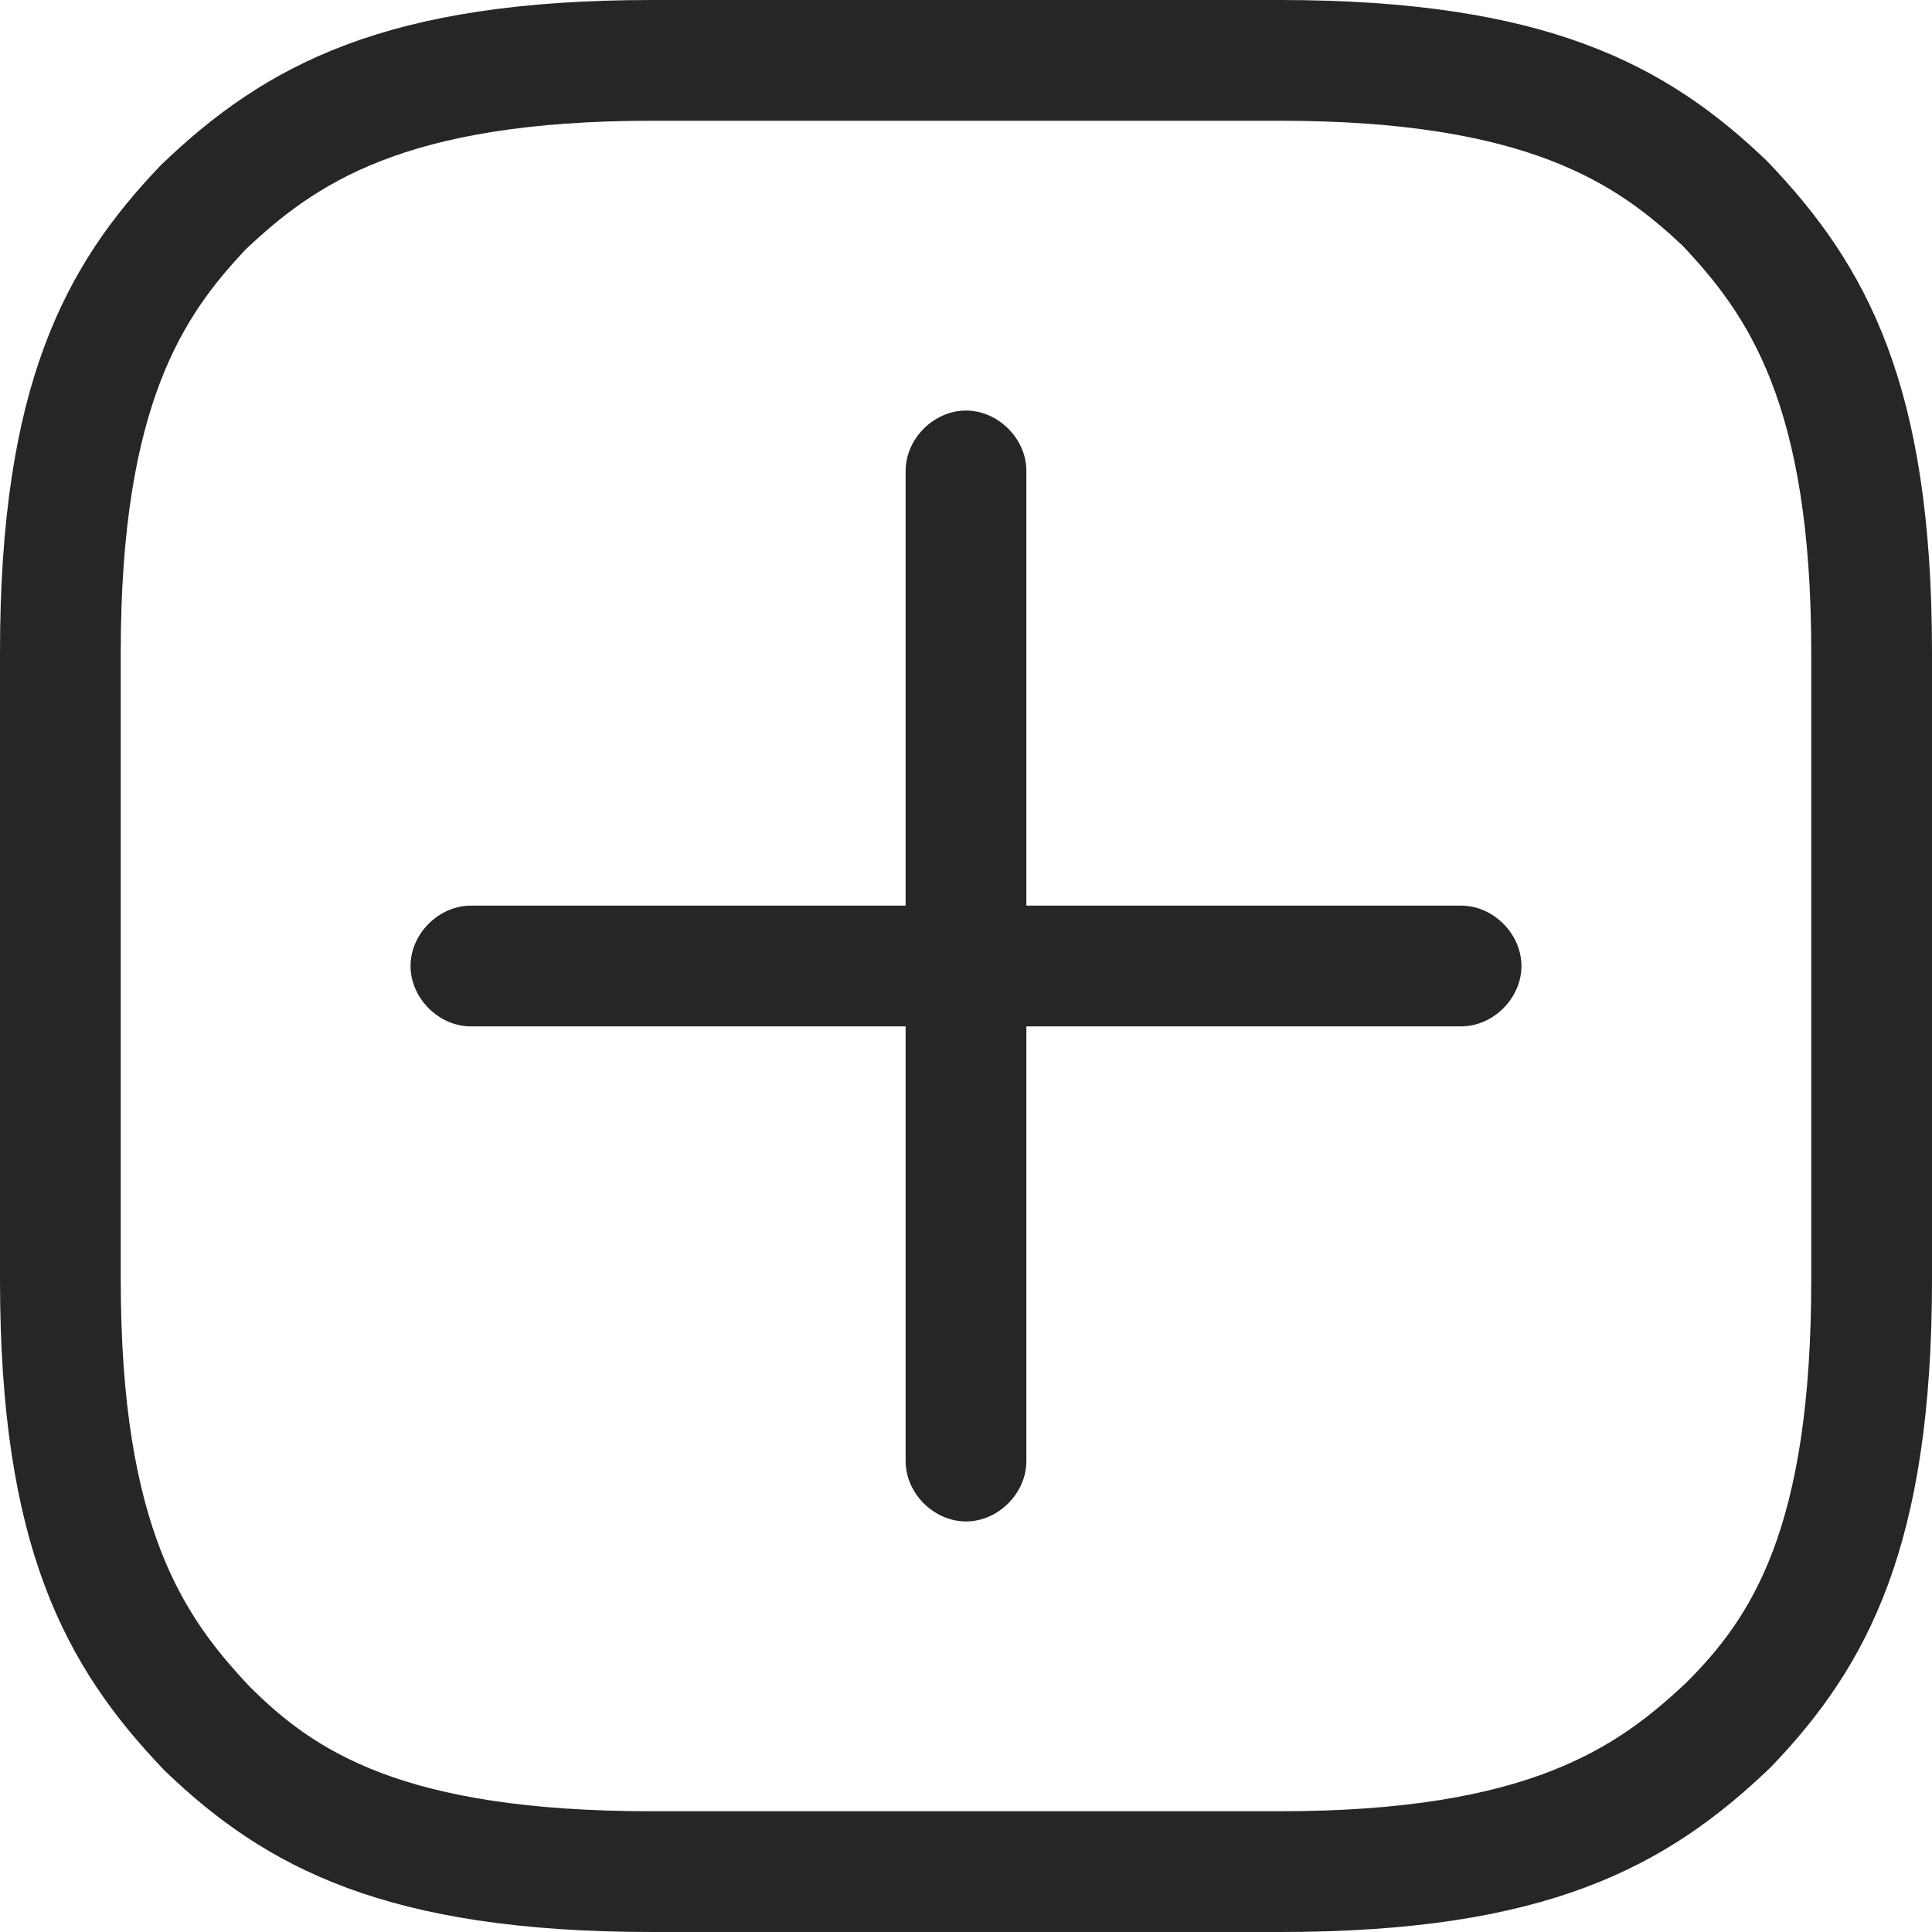
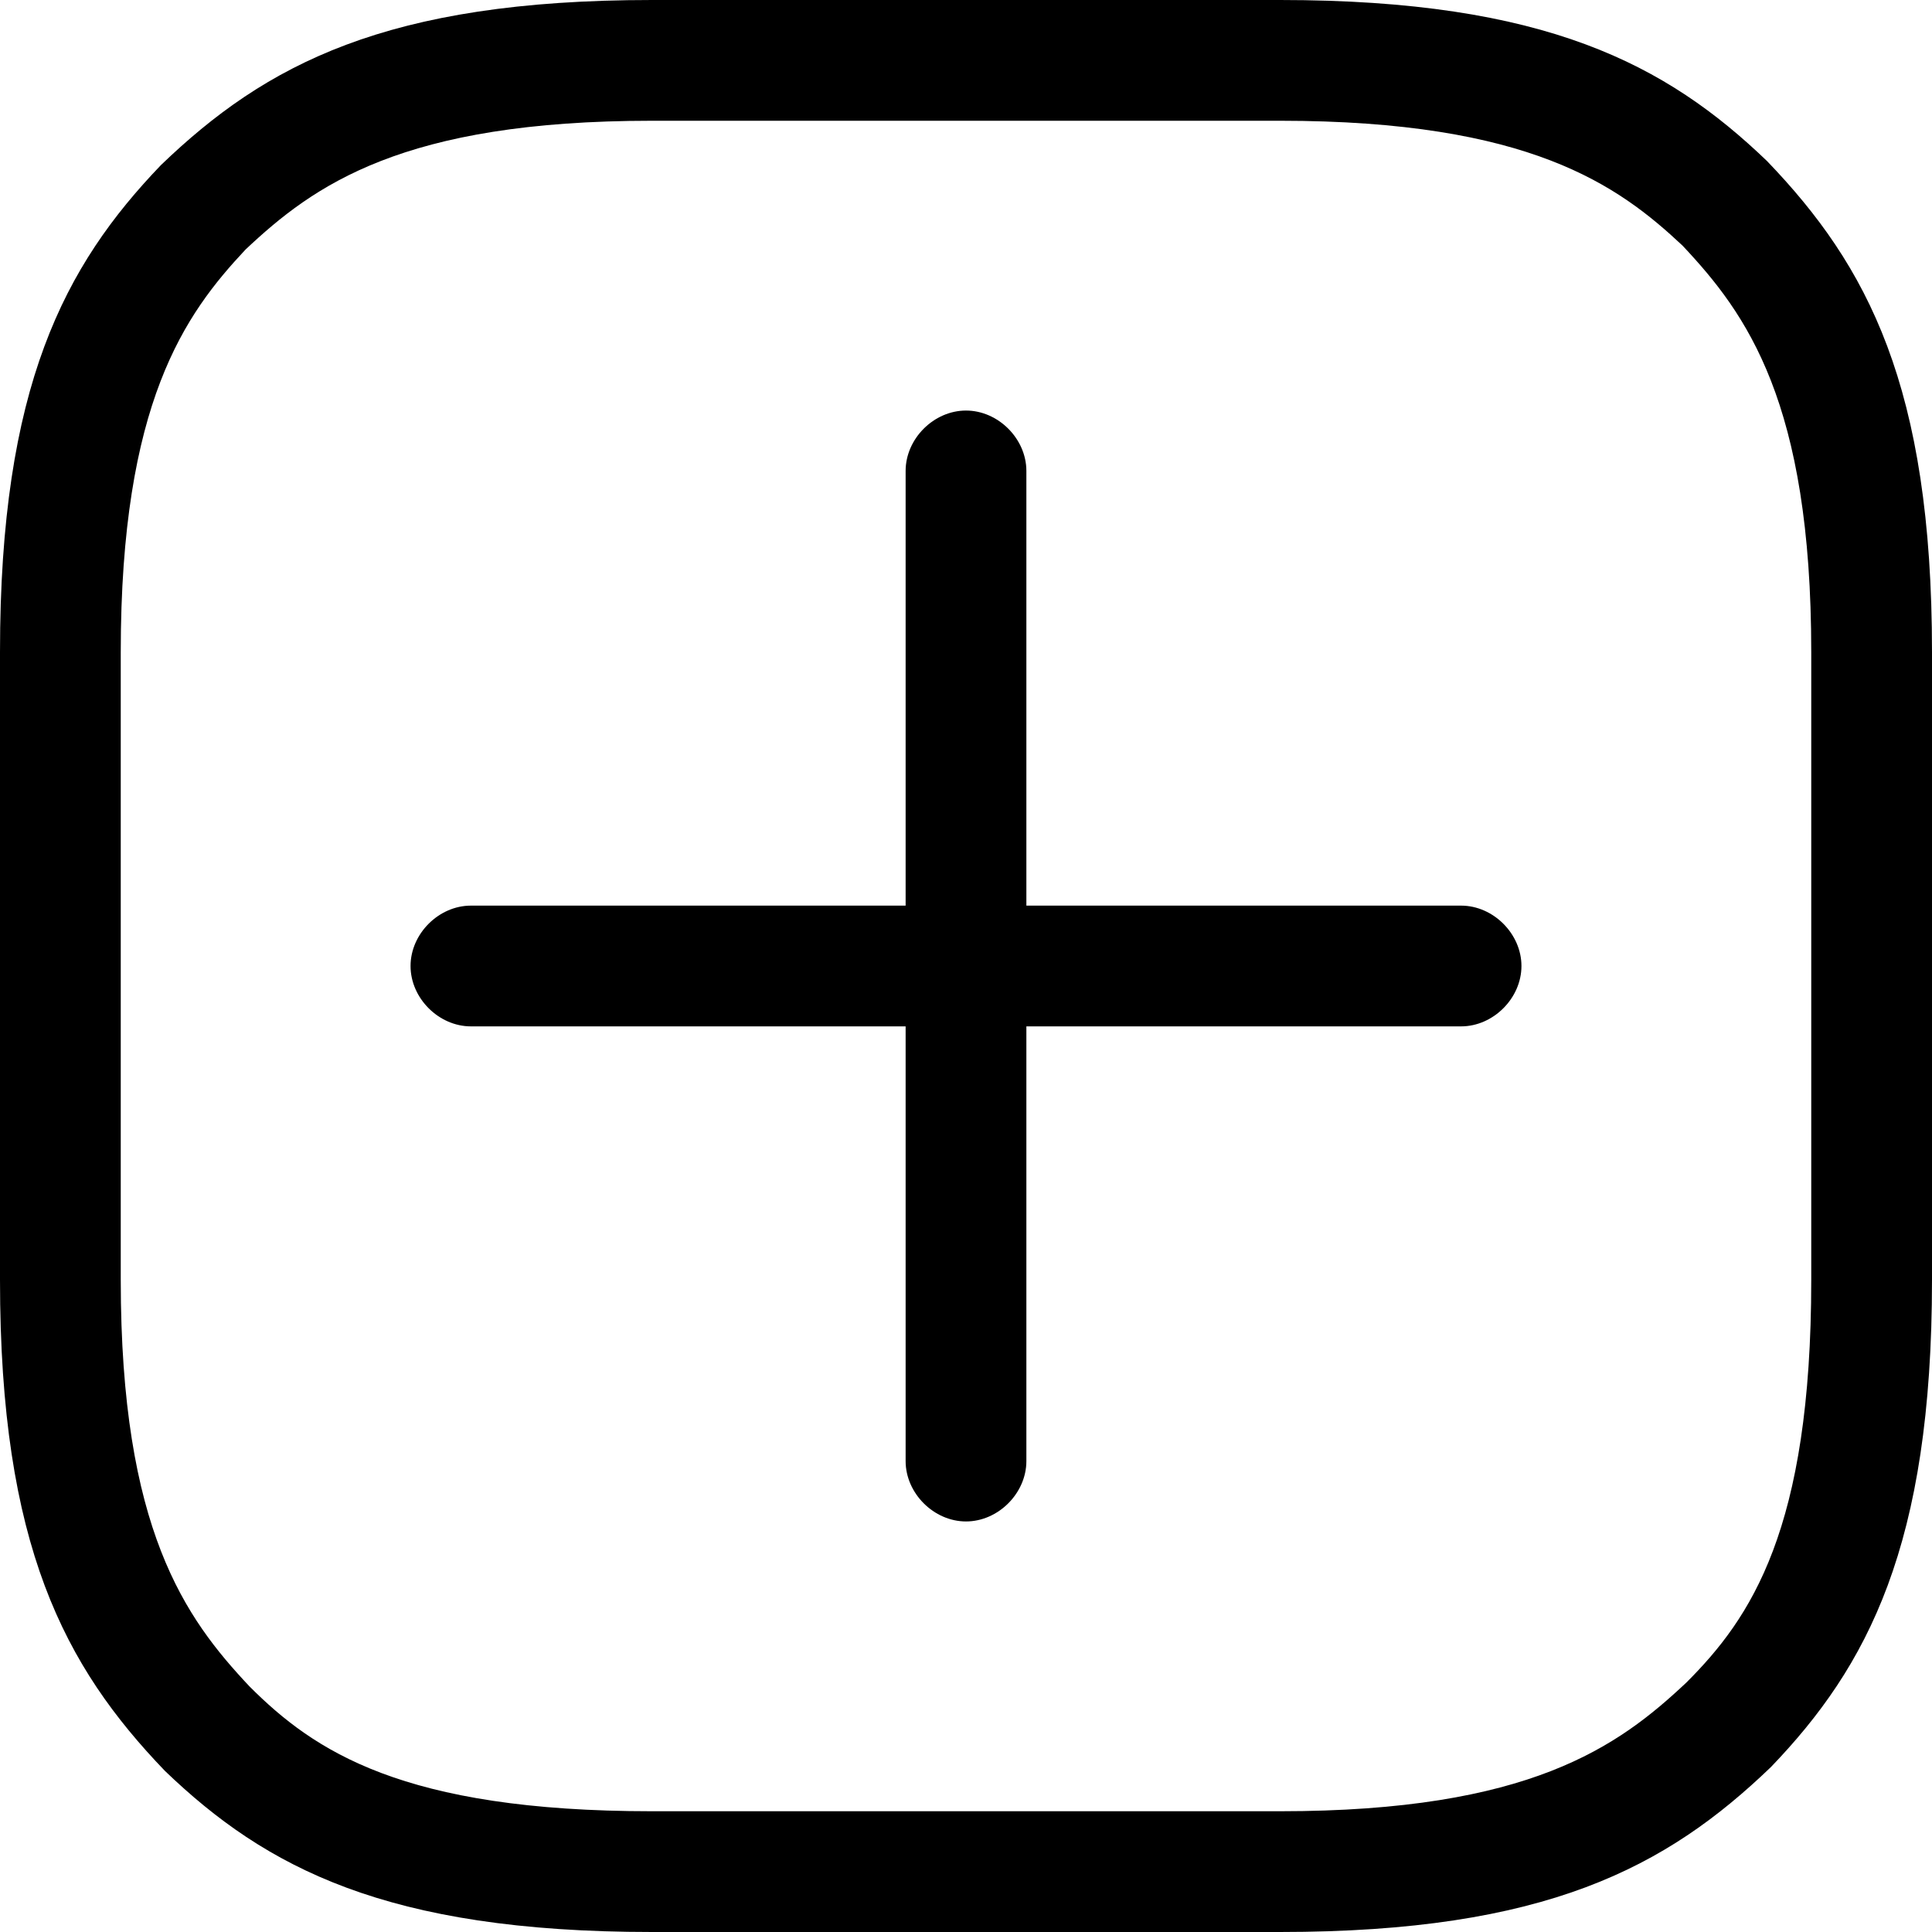
- <svg xmlns="http://www.w3.org/2000/svg" aria-label="New Post" class="_8-yf5 " color="#262626" fill="#262626" height="22" role="img" viewBox="0 0 48 48" width="22">
+ <svg xmlns="http://www.w3.org/2000/svg" aria-label="New Post" color="current" fill="current" height="22" role="img" viewBox="0 0 48 48" width="22">
  <path d="M31.8 48H16.2c-6.6 0-9.6-1.6-12.1-4C1.6 41.4 0 38.4 0 31.8V16.2C0 9.6 1.6 6.6 4 4.1 6.6 1.6 9.6 0 16.2 0h15.6c6.6 0 9.6 1.6 12.1 4C46.4 6.6 48 9.6 48 16.2v15.6c0 6.6-1.6 9.6-4 12.1-2.6 2.5-5.6 4.1-12.2 4.1zM16.2 3C10 3 7.8 4.6 6.1 6.2 4.6 7.8 3 10 3 16.2v15.6c0 6.2 1.6 8.4 3.2 10.1 1.6 1.6 3.8 3.1 10 3.1h15.6c6.2 0 8.4-1.6 10.1-3.2 1.6-1.6 3.1-3.8 3.1-10V16.2c0-6.2-1.6-8.4-3.2-10.1C40.2 4.6 38 3 31.8 3H16.2z" />
  <path d="M36.3 25.5H11.7c-.8 0-1.5-.7-1.5-1.5s.7-1.5 1.5-1.5h24.6c.8 0 1.5.7 1.5 1.5s-.7 1.5-1.5 1.5z" />
  <path d="M24 37.8c-.8 0-1.5-.7-1.5-1.5V11.7c0-.8.7-1.5 1.5-1.5s1.5.7 1.5 1.5v24.6c0 .8-.7 1.5-1.5 1.5z" />
</svg>
